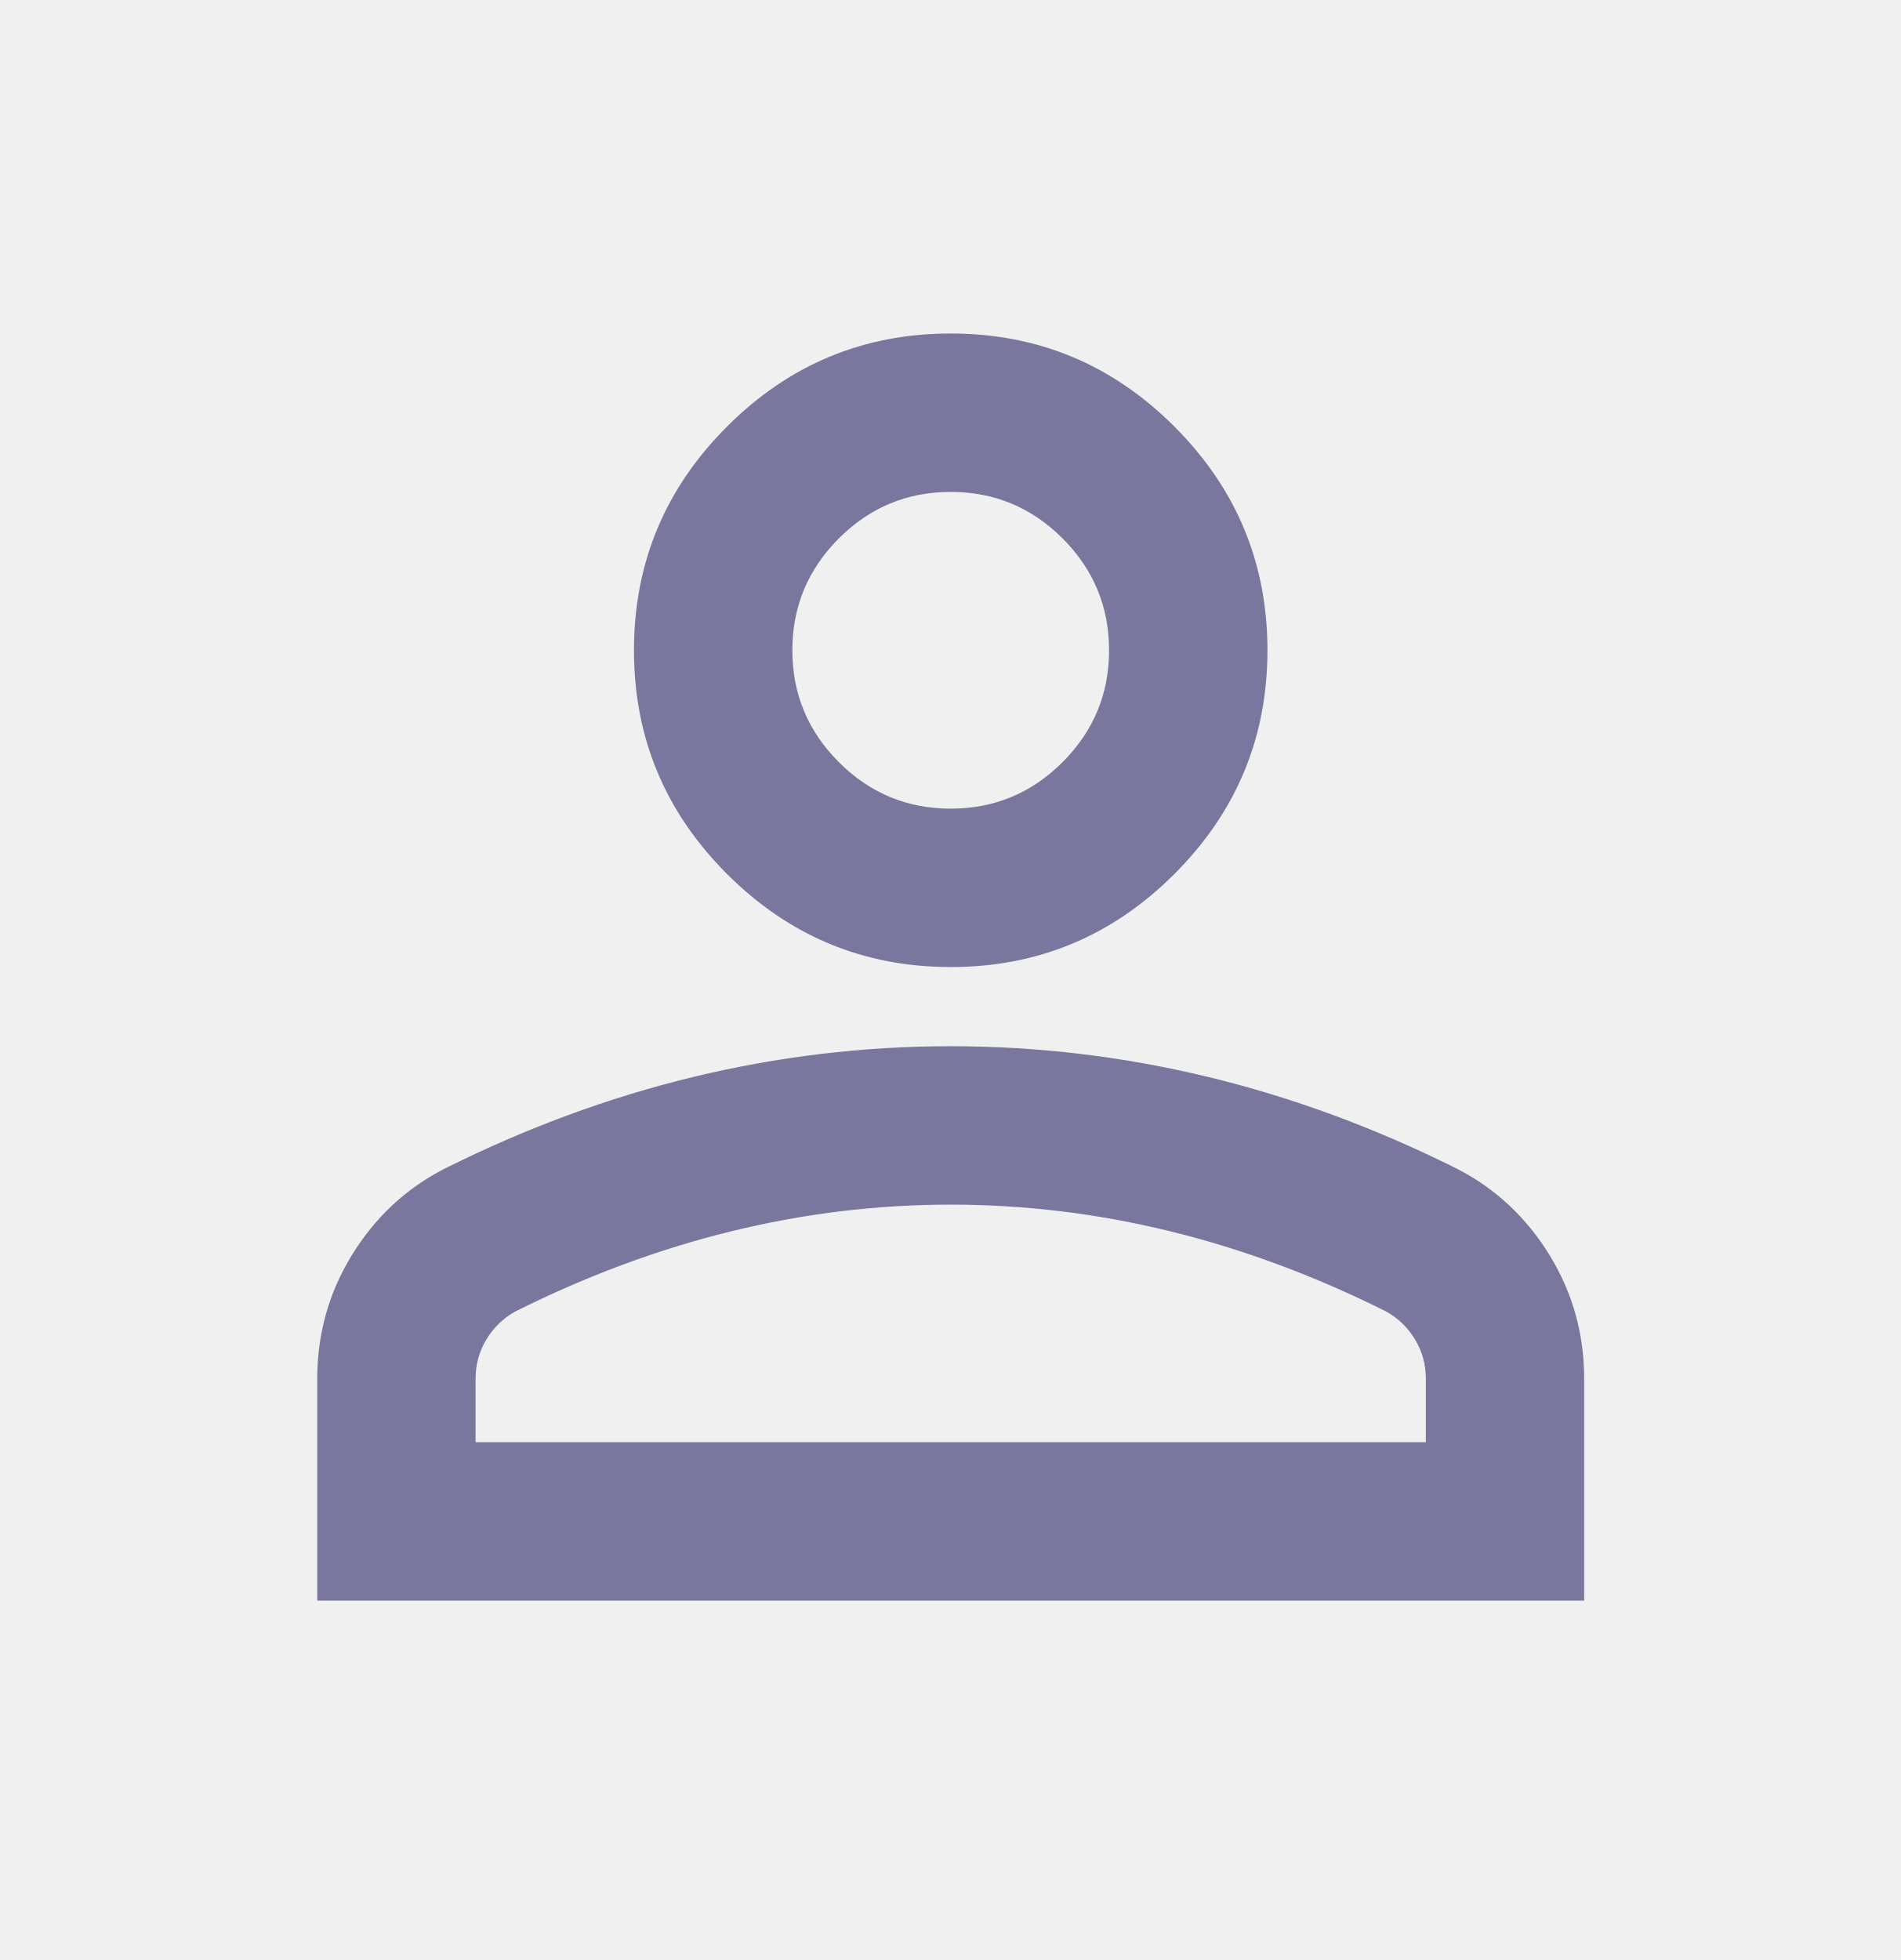
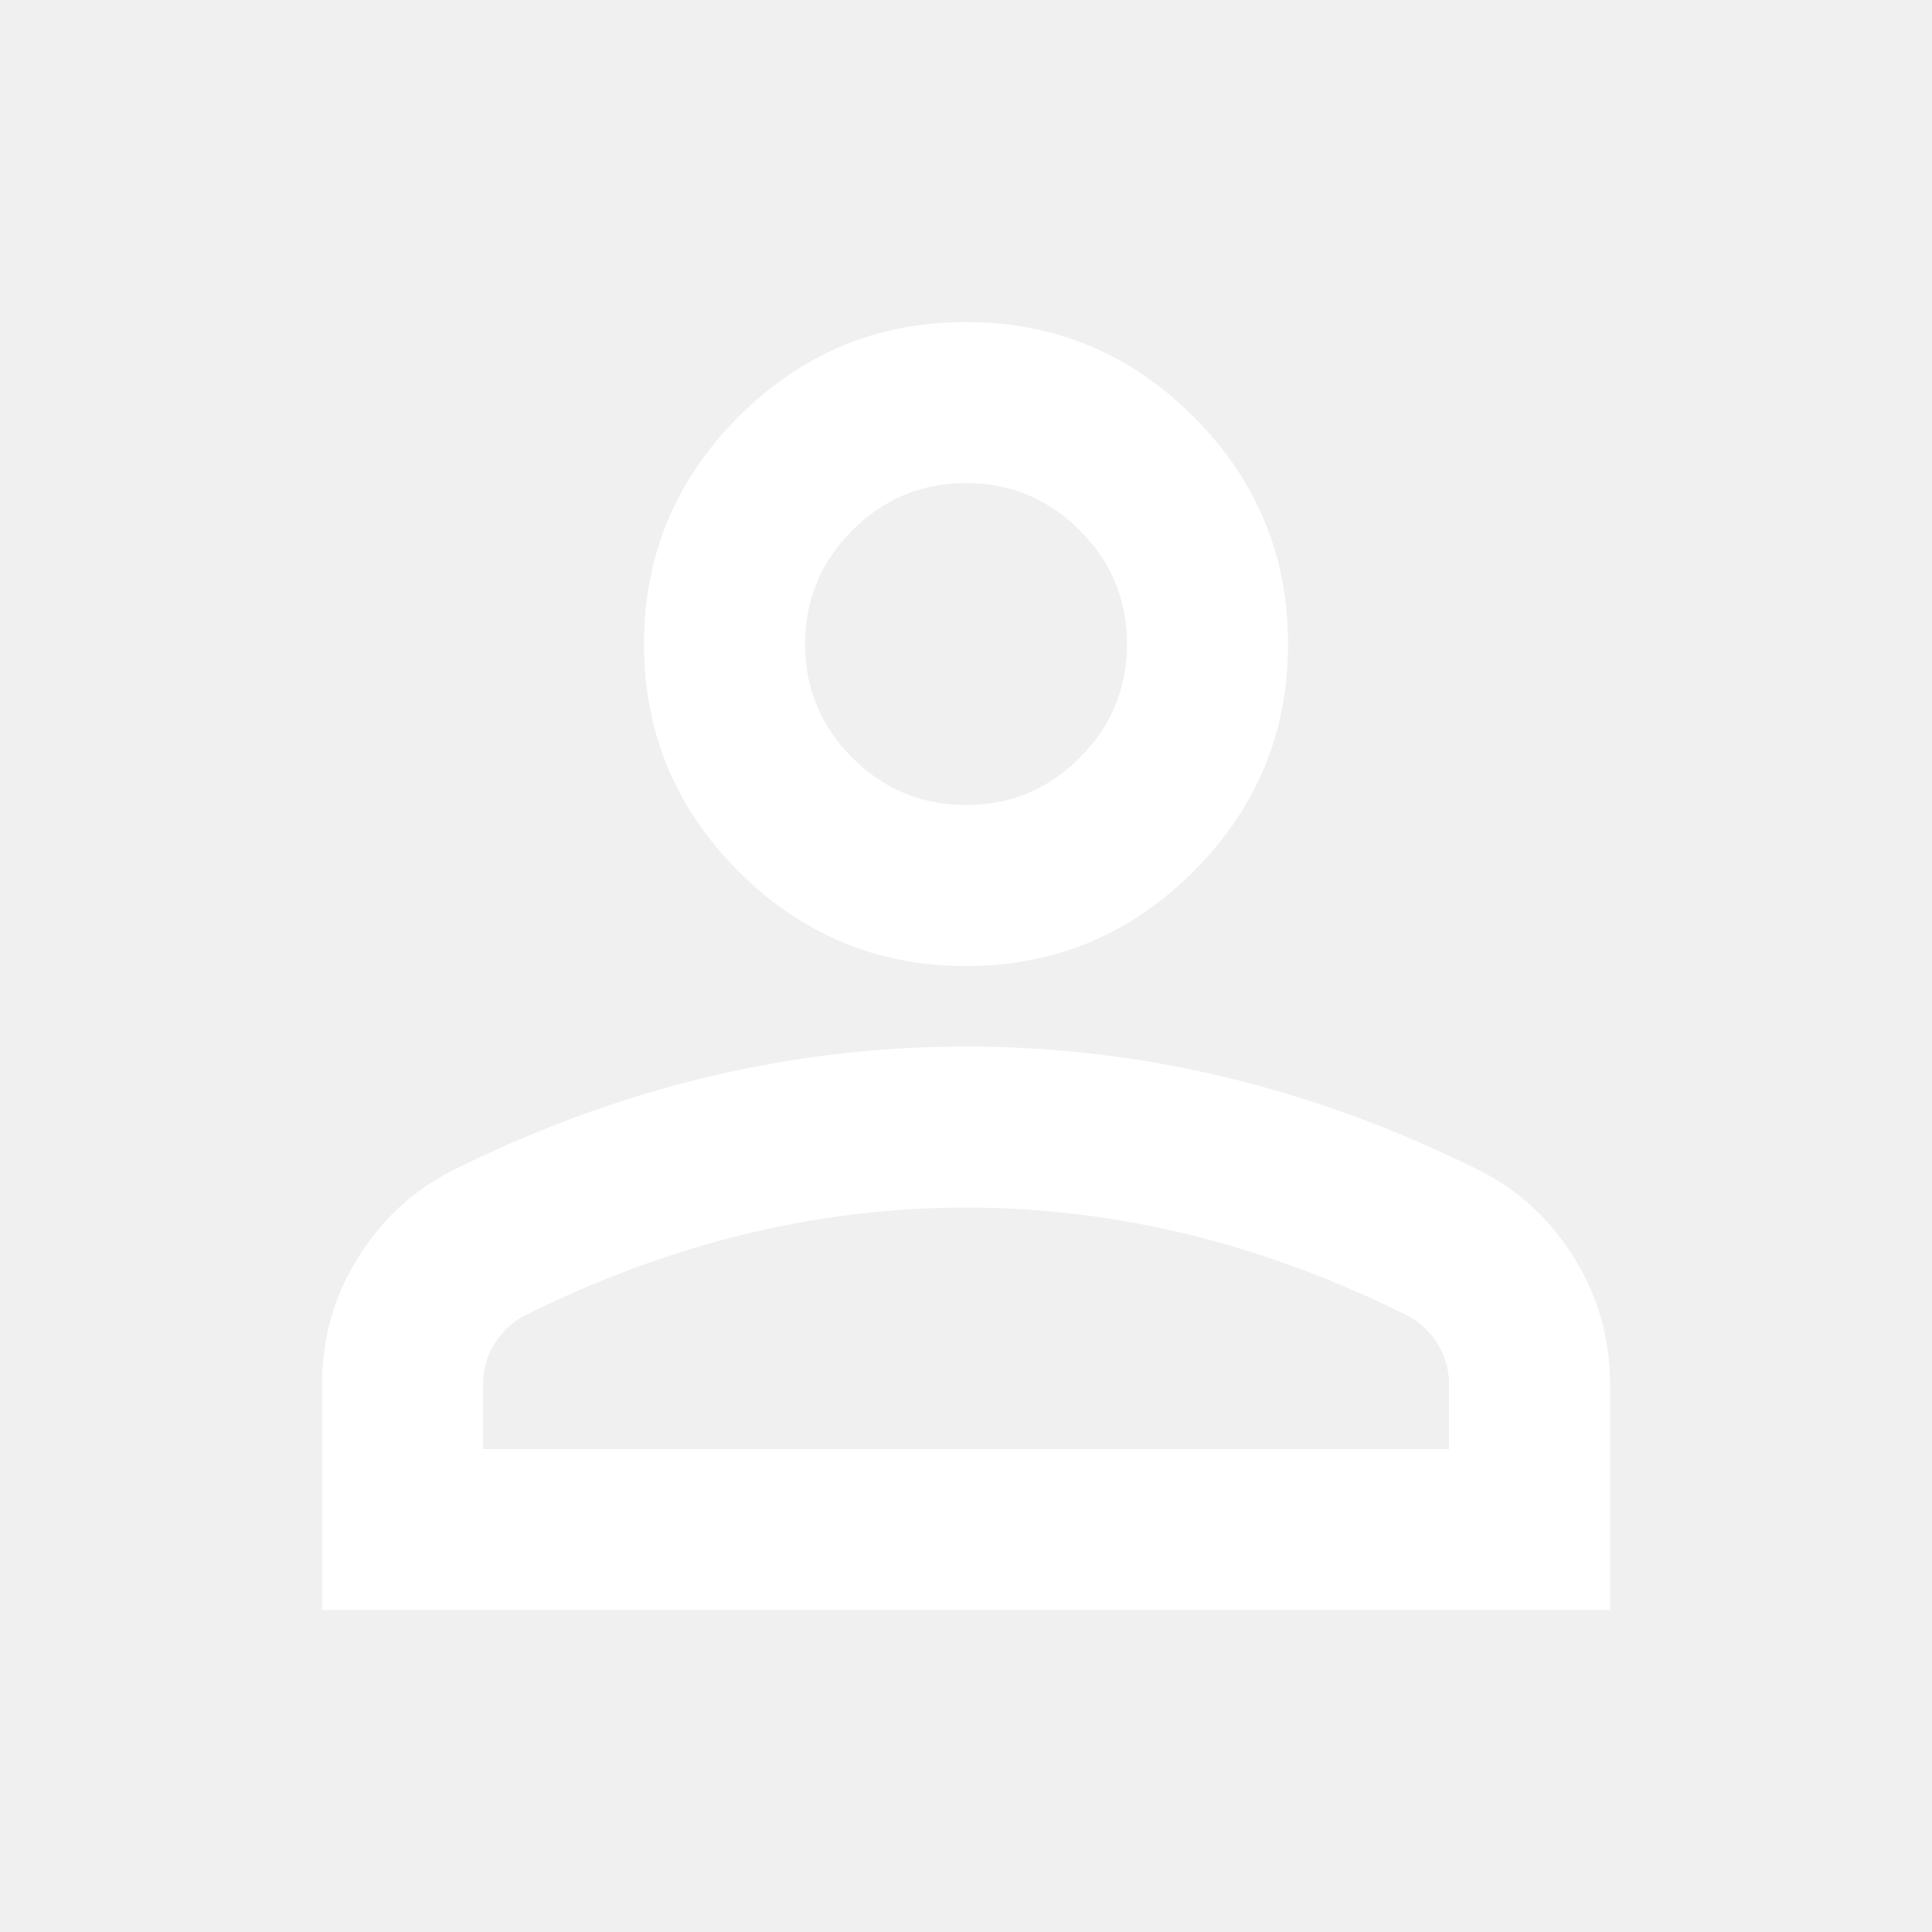
- <svg xmlns="http://www.w3.org/2000/svg" width="32" height="33" viewBox="0 0 32 33" fill="none">
-   <g opacity="0.6">
-     <path d="M16.009 16.282C14.542 16.282 13.286 15.76 12.242 14.715C11.197 13.671 10.675 12.415 10.675 10.949C10.675 9.482 11.197 8.226 12.242 7.182C13.286 6.137 14.542 5.615 16.009 5.615C17.475 5.615 18.731 6.137 19.775 7.182C20.82 8.226 21.342 9.482 21.342 10.949C21.342 12.415 20.82 13.671 19.775 14.715C18.731 15.76 17.475 16.282 16.009 16.282ZM5.342 26.949V23.215C5.342 22.46 5.536 21.765 5.925 21.132C6.314 20.499 6.831 20.015 7.475 19.682C8.853 18.993 10.253 18.476 11.675 18.132C13.097 17.788 14.542 17.615 16.009 17.615C17.475 17.615 18.92 17.788 20.342 18.132C21.764 18.476 23.164 18.993 24.542 19.682C25.186 20.015 25.703 20.499 26.092 21.132C26.481 21.765 26.675 22.46 26.675 23.215V26.949H5.342ZM8.008 24.282H24.009V23.215C24.009 22.971 23.947 22.749 23.825 22.549C23.703 22.349 23.542 22.193 23.342 22.082C22.142 21.482 20.931 21.032 19.709 20.732C18.486 20.432 17.253 20.282 16.009 20.282C14.764 20.282 13.531 20.432 12.309 20.732C11.086 21.032 9.875 21.482 8.675 22.082C8.475 22.193 8.314 22.349 8.192 22.549C8.07 22.749 8.008 22.971 8.008 23.215V24.282ZM16.009 13.615C16.742 13.615 17.37 13.354 17.892 12.832C18.414 12.31 18.675 11.682 18.675 10.949C18.675 10.215 18.414 9.587 17.892 9.065C17.37 8.543 16.742 8.282 16.009 8.282C15.275 8.282 14.647 8.543 14.125 9.065C13.603 9.587 13.342 10.215 13.342 10.949C13.342 11.682 13.603 12.31 14.125 12.832C14.647 13.354 15.275 13.615 16.009 13.615Z" fill="#292766" />
-   </g>
+ <svg xmlns="http://www.w3.org/2000/svg" width="32" height="32" viewBox="0 0 32 32" fill="none">
+   <path d="M16.001 16.001C14.534 16.001 13.278 15.478 12.234 14.434C11.19 13.389 10.667 12.134 10.667 10.667C10.667 9.201 11.19 7.945 12.234 6.901C13.278 5.856 14.534 5.334 16.001 5.334C17.467 5.334 18.723 5.856 19.767 6.901C20.812 7.945 21.334 9.201 21.334 10.667C21.334 12.134 20.812 13.389 19.767 14.434C18.723 15.478 17.467 16.001 16.001 16.001ZM5.334 26.667V22.934C5.334 22.178 5.528 21.484 5.917 20.851C6.306 20.217 6.823 19.734 7.467 19.401C8.845 18.712 10.245 18.195 11.667 17.851C13.089 17.506 14.534 17.334 16.001 17.334C17.467 17.334 18.912 17.506 20.334 17.851C21.756 18.195 23.156 18.712 24.534 19.401C25.178 19.734 25.695 20.217 26.084 20.851C26.473 21.484 26.667 22.178 26.667 22.934V26.667H5.334ZM8.001 24.001H24.001V22.934C24.001 22.689 23.939 22.467 23.817 22.267C23.695 22.067 23.534 21.912 23.334 21.801C22.134 21.201 20.923 20.751 19.701 20.451C18.478 20.151 17.245 20.001 16.001 20.001C14.756 20.001 13.523 20.151 12.301 20.451C11.078 20.751 9.867 21.201 8.667 21.801C8.467 21.912 8.306 22.067 8.184 22.267C8.062 22.467 8.001 22.689 8.001 22.934V24.001ZM16.001 13.334C16.734 13.334 17.362 13.073 17.884 12.551C18.406 12.028 18.667 11.401 18.667 10.667C18.667 9.934 18.406 9.306 17.884 8.784C17.362 8.262 16.734 8.001 16.001 8.001C15.267 8.001 14.639 8.262 14.117 8.784C13.595 9.306 13.334 9.934 13.334 10.667C13.334 11.401 13.595 12.028 14.117 12.551C14.639 13.073 15.267 13.334 16.001 13.334Z" fill="white" />
</svg>
